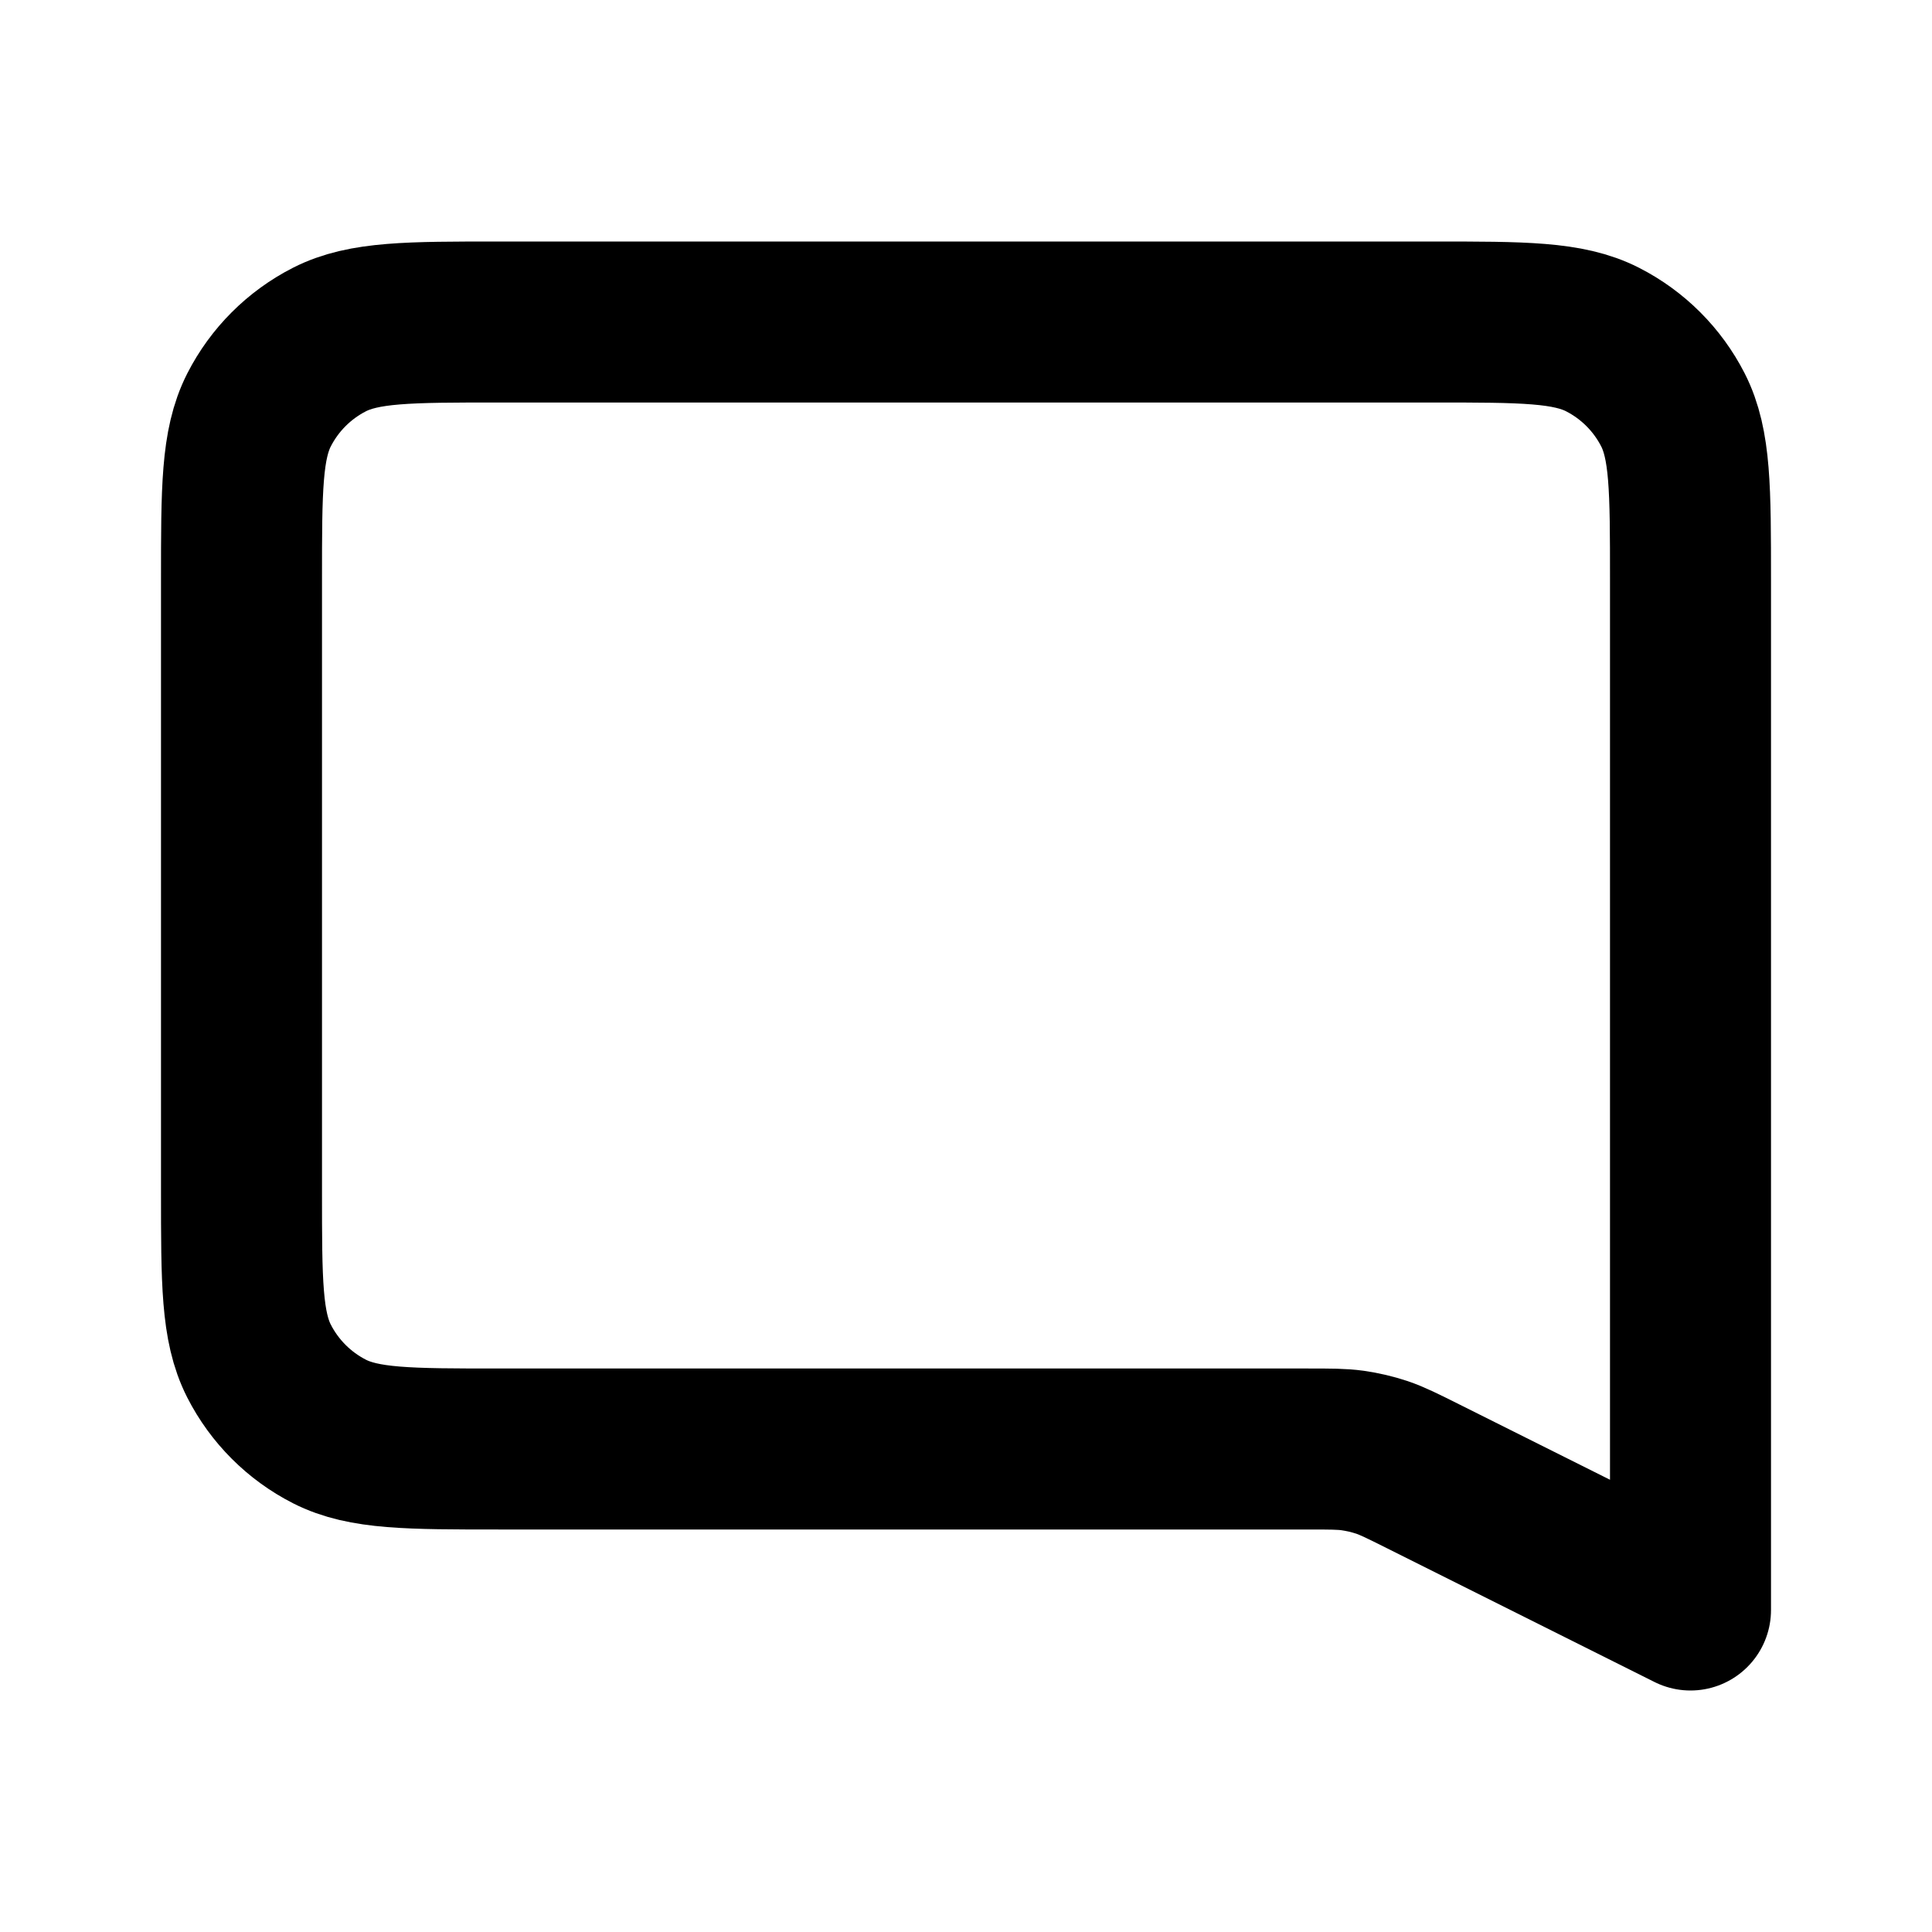
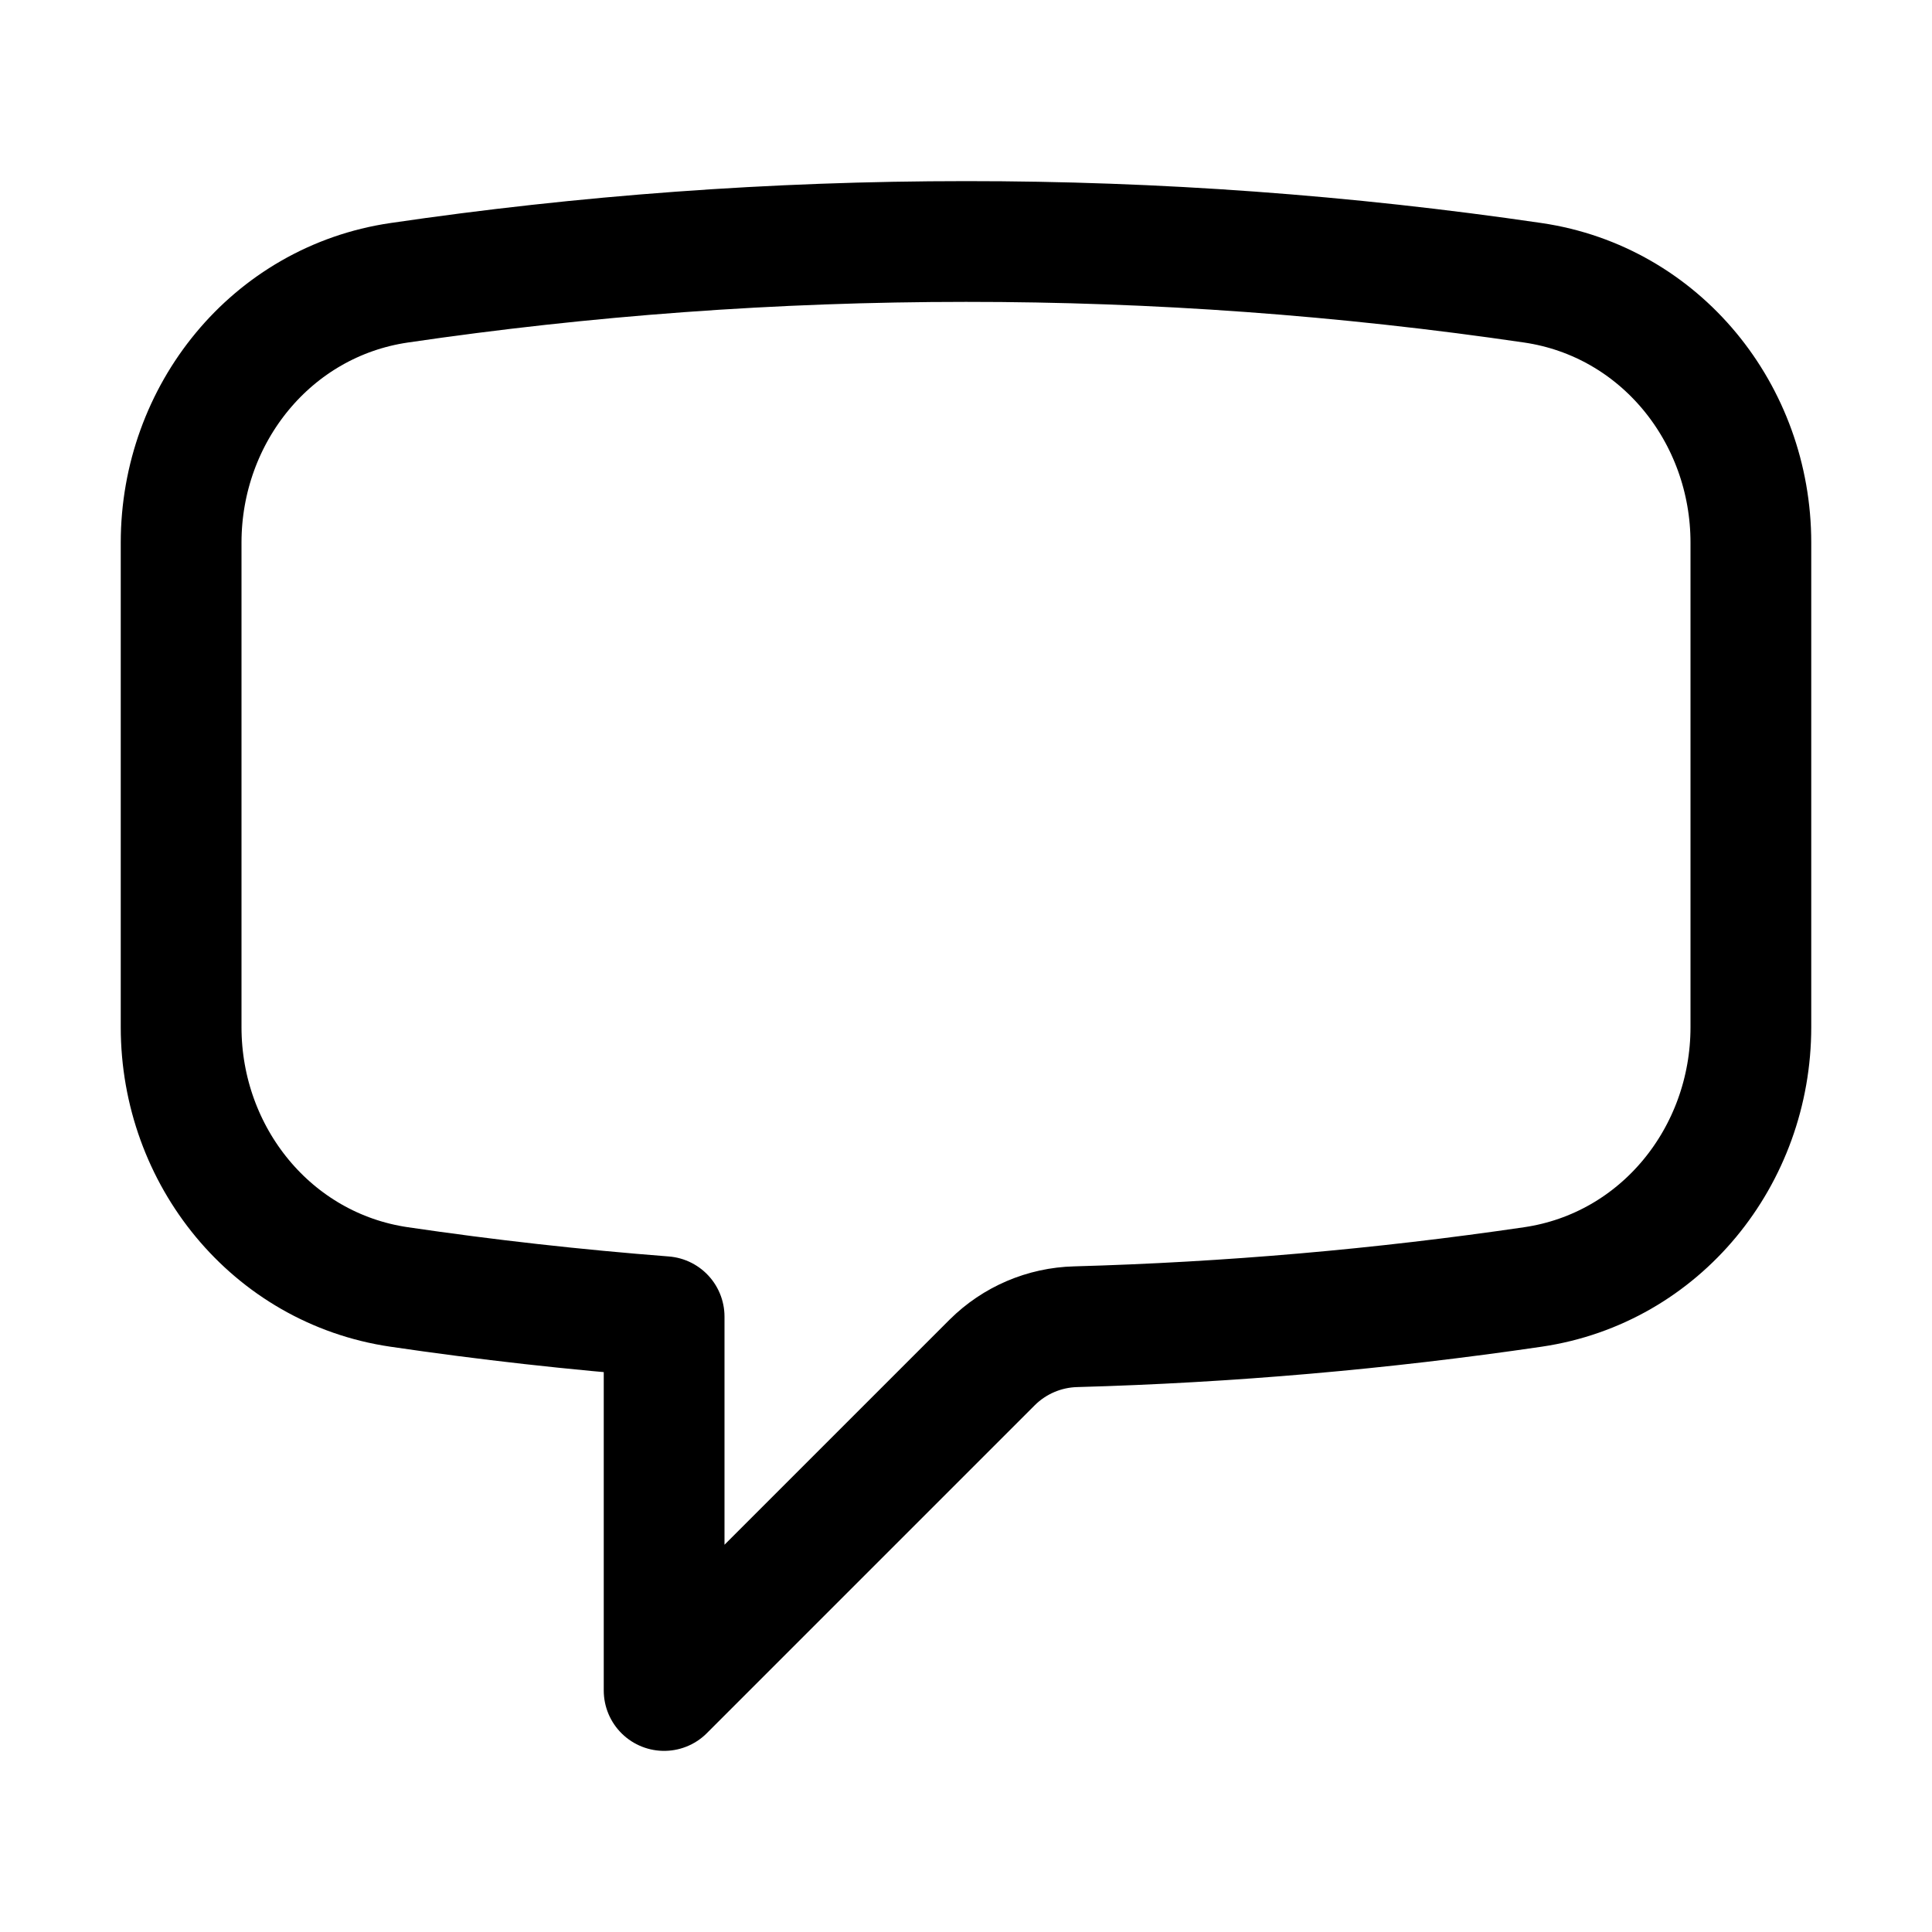
- <svg xmlns="http://www.w3.org/2000/svg" style="height:2ch" viewBox="0 0 24 24" fill="none">
-   <path d="M3 7.2C3 6.08 3 5.52 3.218 5.092C3.41 4.716 3.716 4.41 4.092 4.218C4.52 4 5.08 4 6.2 4H17.8C18.92 4 19.48 4 19.908 4.218C20.284 4.41 20.59 4.716 20.782 5.092C21 5.52 21 6.08 21 7.2V20L17.676 18.338C17.424 18.212 17.298 18.149 17.166 18.104C17.048 18.065 16.928 18.037 16.805 18.019C16.667 18 16.526 18 16.245 18H6.2C5.08 18 4.52 18 4.092 17.782C3.716 17.59 3.41 17.284 3.218 16.908C3 16.48 3 15.92 3 14.8V7.2Z" stroke="currentColor" stroke-width="2" stroke-linecap="round" stroke-linejoin="round" />
+ <svg xmlns="http://www.w3.org/2000/svg" fill="none" viewBox="0 0 24 24" stroke-width="1.5" stroke="currentColor" style="height:2ch">
+   <path stroke-linecap="round" stroke-linejoin="round" d="M2.25 12.76c0 1.6 1.123 2.994 2.707 3.227 1.087.16 2.185.283 3.293.369V21l4.076-4.076a1.526 1.526 0 0 1 1.037-.443 48.282 48.282 0 0 0 5.68-.494c1.584-.233 2.707-1.626 2.707-3.228V6.741c0-1.602-1.123-2.995-2.707-3.228A48.394 48.394 0 0 0 12 3c-2.392 0-4.744.175-7.043.513C3.373 3.746 2.25 5.14 2.25 6.741v6.018Z" />
</svg>
